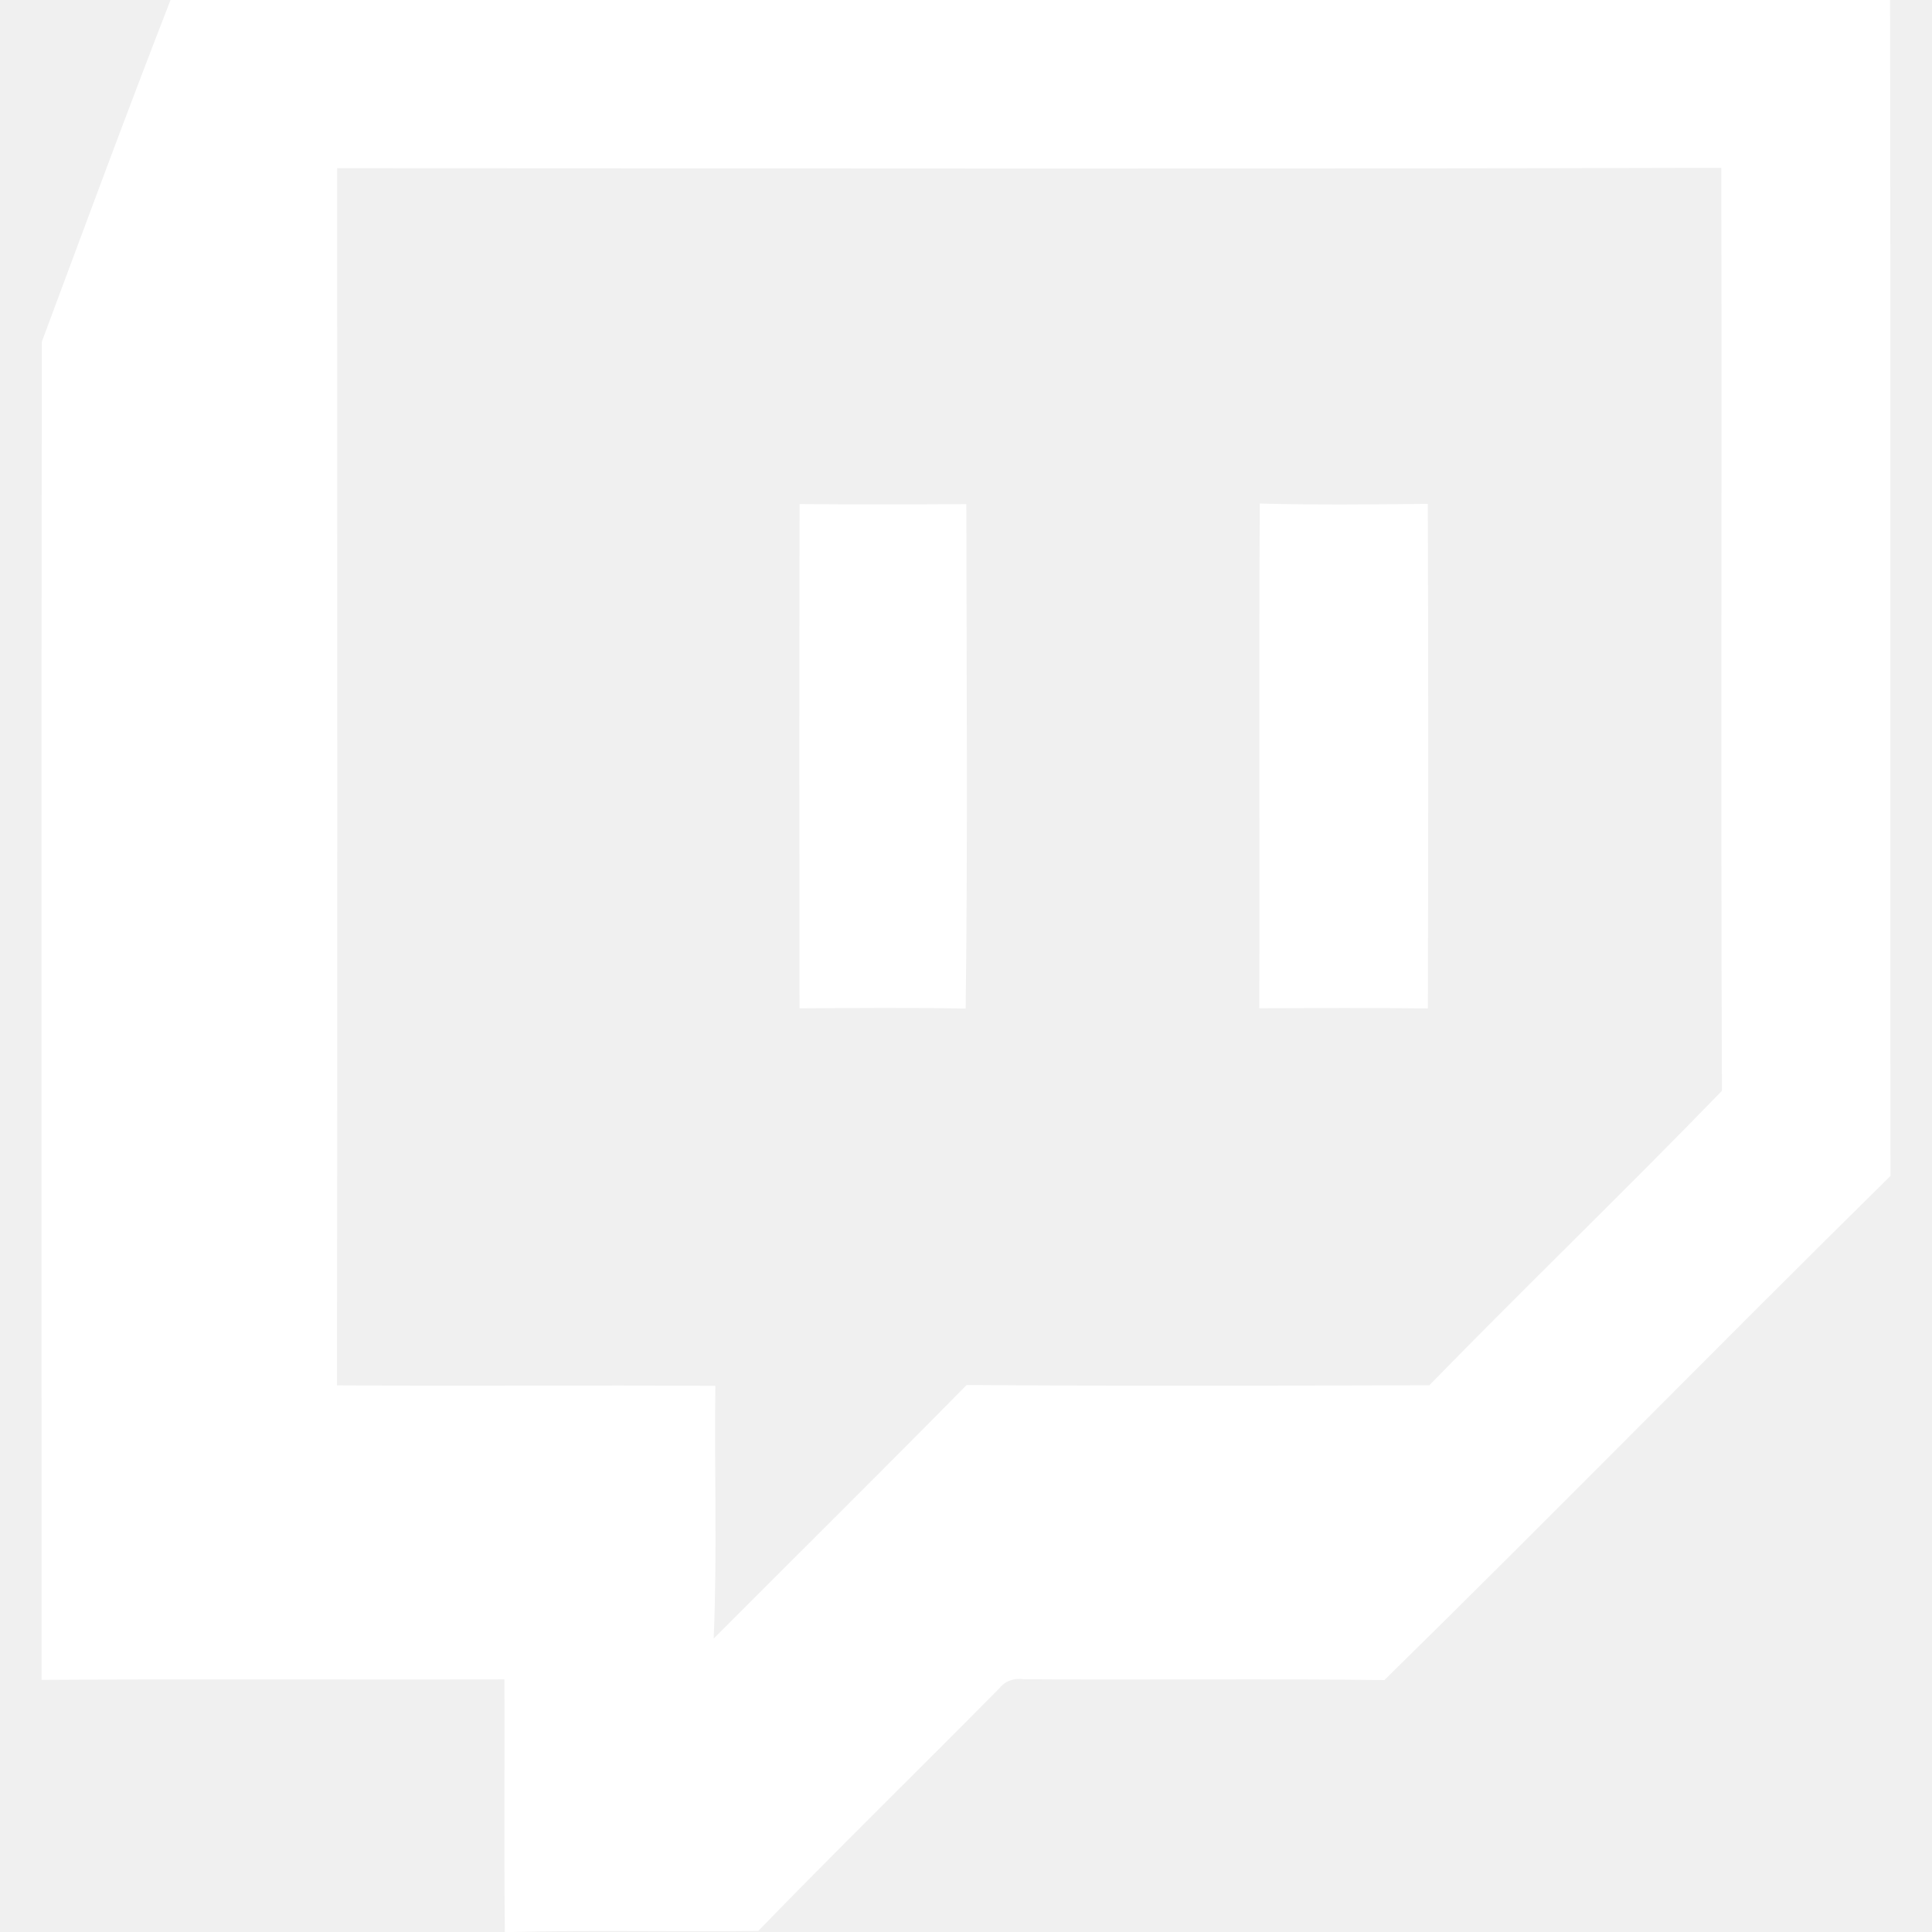
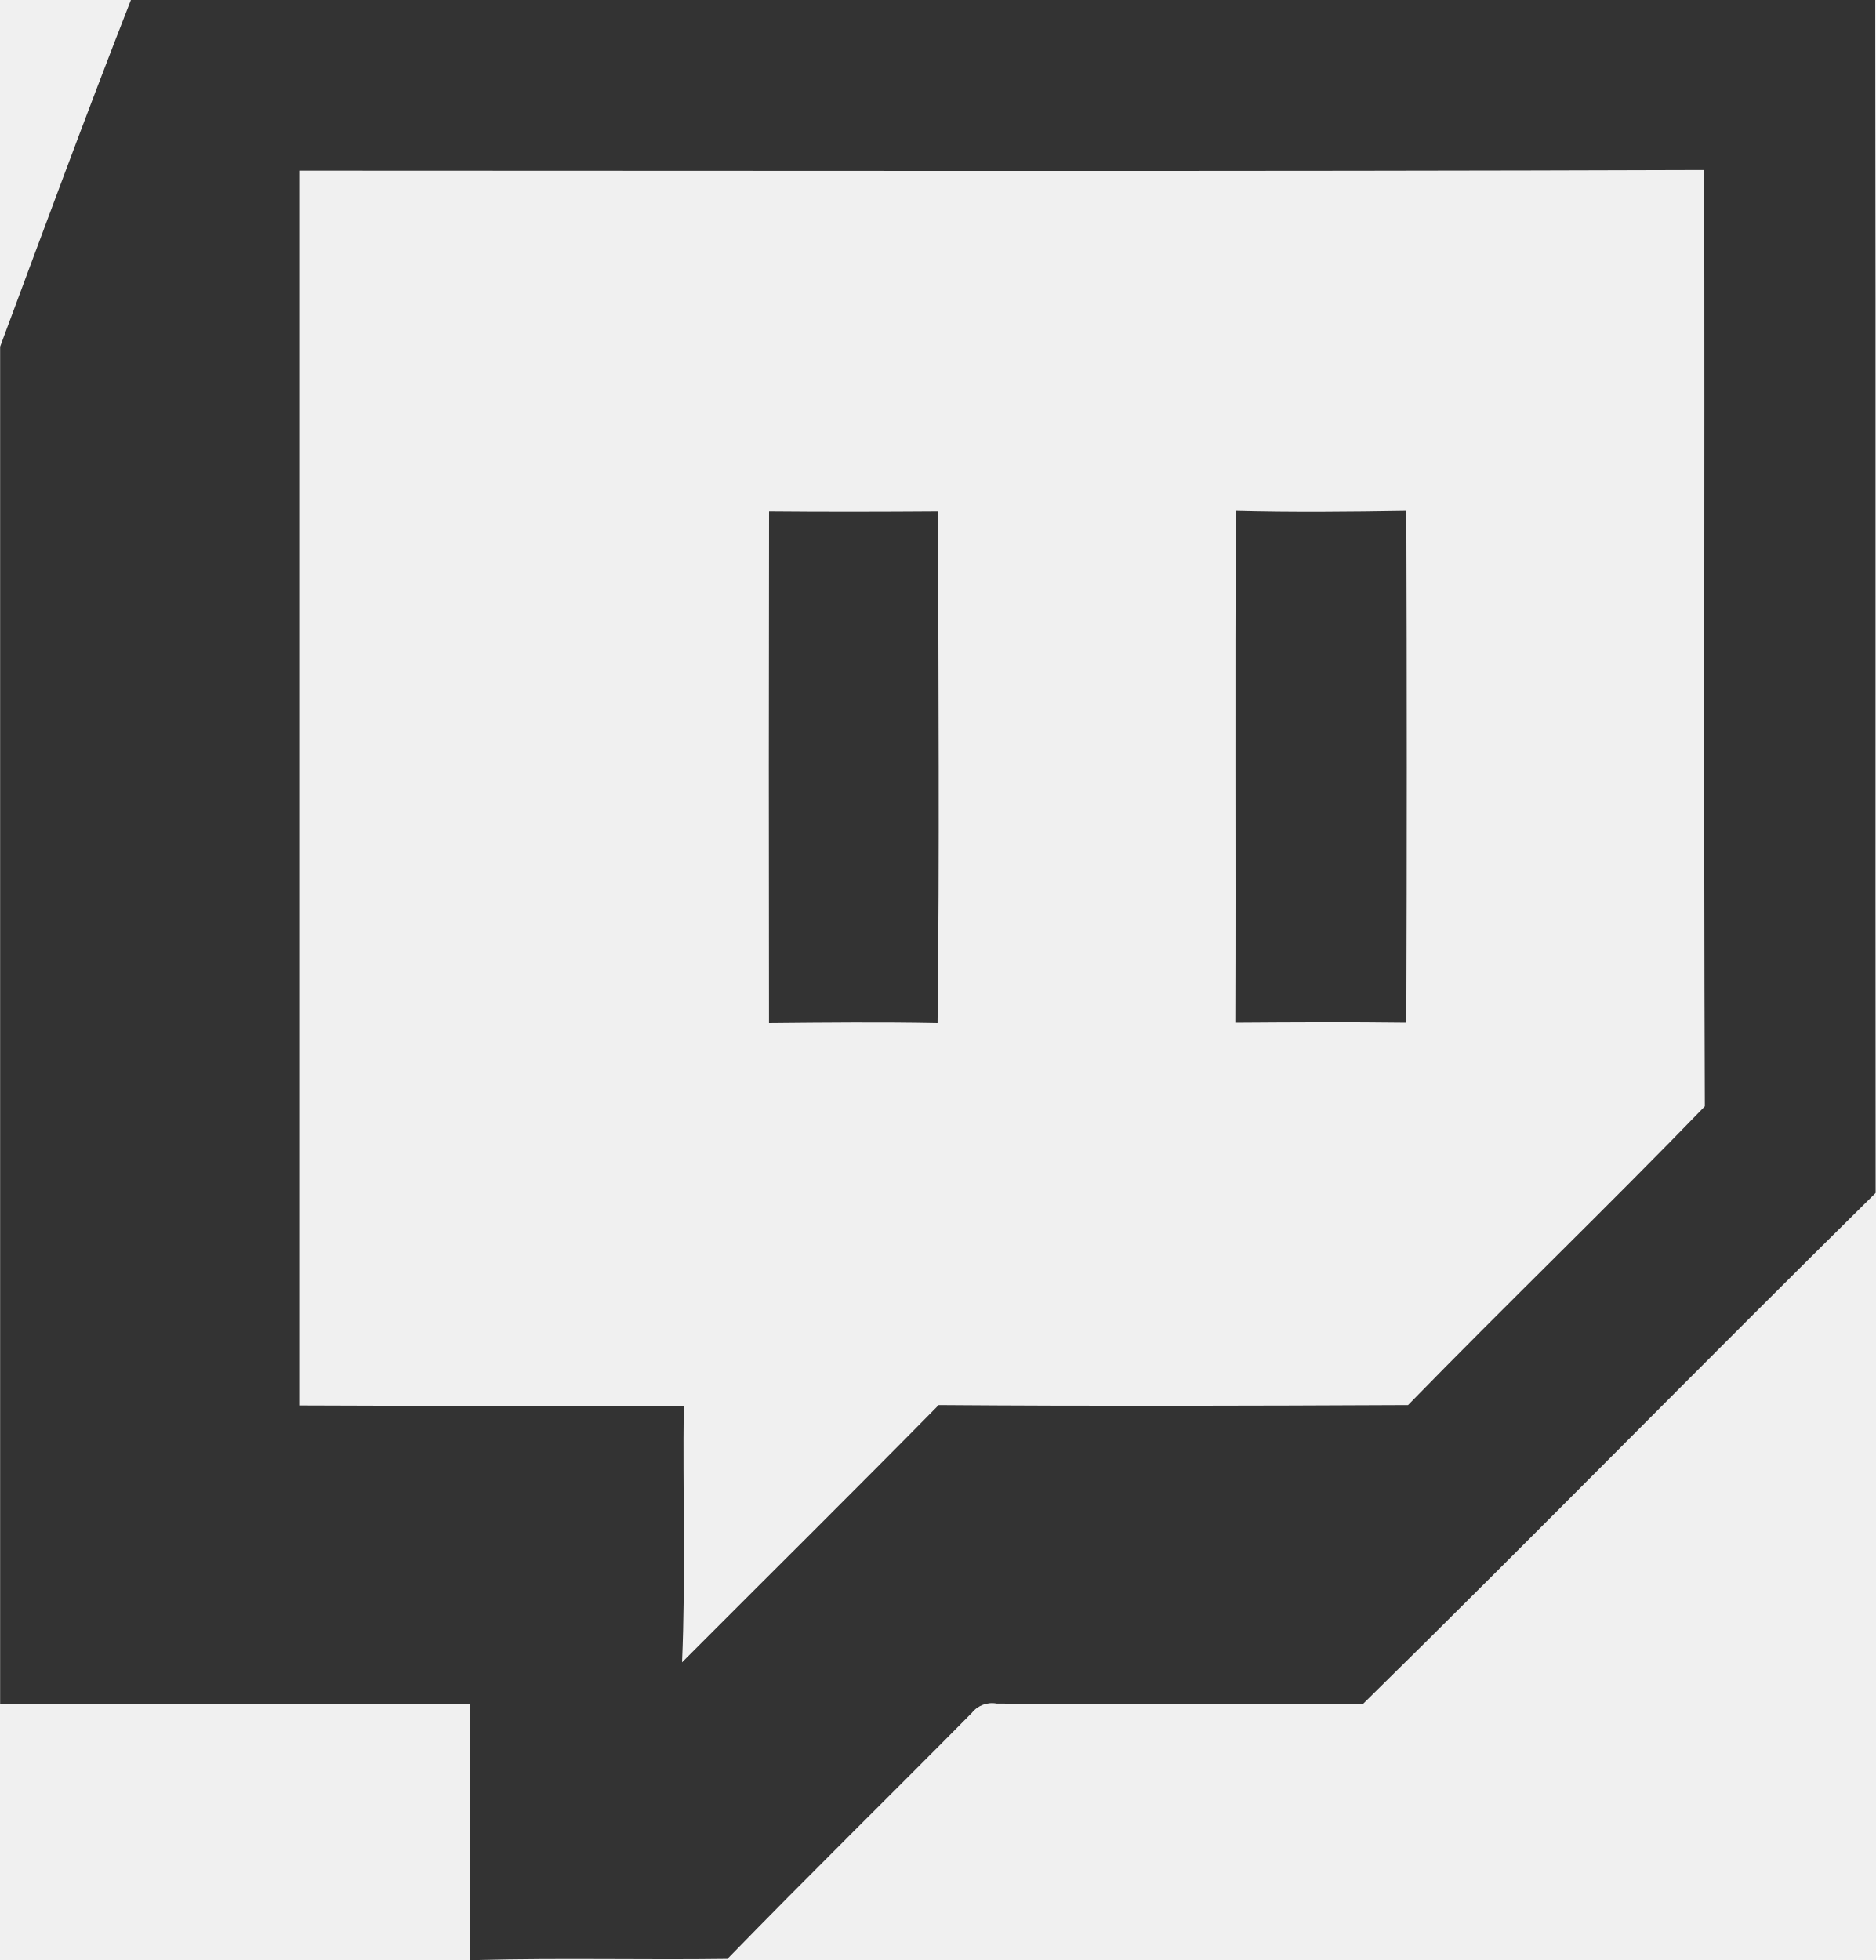
- <svg xmlns="http://www.w3.org/2000/svg" width="300pt" height="300pt" viewBox="0 0 300 300" version="1.1">
-   <g>
-     <path fill="#fff" opacity="1.00" d=" M 26.48 0.00 L 293.49 0.00 C 293.59 60.87 293.48 121.74 293.55 182.60 C 267.21 208.55 241.35 234.99 214.97 260.88 C 196.31 260.64 177.64 260.89 158.97 260.75 C 157.51 260.54 156.12 260.97 155.18 262.16 C 142.74 274.75 130.07 287.12 117.75 299.83 C 105.04 300.00 92.33 299.67 79.63 300.00 L 78.39 300.00 C 78.26 286.92 78.37 273.84 78.33 260.77 C 54.37 260.85 30.42 260.69 6.46 260.85 C 6.47 191.58 6.39 122.31 6.50 53.05 C 13.08 35.39 19.63 17.60 26.48 0.00 M 52.35 26.12 C 52.36 89.12 52.41 152.12 52.33 215.12 C 71.91 215.23 91.50 215.08 111.08 215.19 C 110.91 228.27 111.38 241.37 110.82 254.44 C 123.91 241.31 137.10 228.27 150.10 215.06 C 174.05 215.24 198.00 215.17 221.95 215.10 C 236.95 199.72 252.44 184.81 267.38 169.38 C 267.19 121.61 267.39 73.83 267.28 26.06 C 195.64 26.26 123.99 26.13 52.35 26.12 Z" />
-     <path fill="#fff" opacity="1.00" d=" M 124.16 78.27 C 132.79 78.35 141.42 78.33 150.05 78.28 C 150.08 104.39 150.28 130.51 149.95 156.61 C 141.35 156.44 132.75 156.53 124.15 156.57 C 124.11 130.47 124.11 104.37 124.16 78.27 Z" />
-     <path fill="#fff" opacity="1.00" d=" M 195.62 78.19 C 204.31 78.42 213.01 78.33 221.71 78.24 C 221.80 104.35 221.78 130.47 221.72 156.59 C 212.99 156.48 204.26 156.53 195.54 156.56 C 195.62 130.44 195.46 104.32 195.62 78.19 Z" />
-   </g>
+ <svg xmlns="http://www.w3.org/2000/svg" width="287.11" height="300" viewBox="0 0 287.11 300">
+   <defs>
+     <style>.a{fill:#333;}</style>
+   </defs>
+   <path class="a" d="M26.48,0h267c.1,60.87,0,121.74.06,182.6C267.21,208.55,241.35,235,215,260.88c-18.66-.24-37.33,0-56-.13a3.93,3.93,0,0,0-3.79,1.41c-12.44,12.59-25.11,25-37.43,37.67-12.71.17-25.42-.16-38.12.17H78.39c-.13-13.08,0-26.16-.06-39.23-24,.08-47.91-.08-71.87.08q0-103.91,0-207.8c6.58-17.66,13.13-35.45,20-53M52.35,26.12q0,94.5,0,189c19.58.11,39.17,0,58.75.07-.17,13.08.3,26.18-.26,39.25,13.09-13.13,26.28-26.17,39.28-39.38,23.95.18,47.9.11,71.85,0,15-15.38,30.49-30.29,45.43-45.72-.19-47.77,0-95.55-.1-143.32C195.64,26.26,124,26.13,52.35,26.12Z" transform="translate(-6.44)" />
+   <path class="a" d="M124.16,78.27c8.63.08,17.26.06,25.89,0,0,26.11.23,52.23-.1,78.33-8.6-.17-17.2-.08-25.8,0Q124.09,117.42,124.16,78.27Z" transform="translate(-6.44)" />
+   <path class="a" d="M195.62,78.19c8.69.23,17.39.14,26.09,0q.13,39.17,0,78.35c-8.73-.11-17.46-.06-26.18,0C195.62,130.44,195.46,104.32,195.62,78.19Z" transform="translate(-6.44)" />
</svg>
